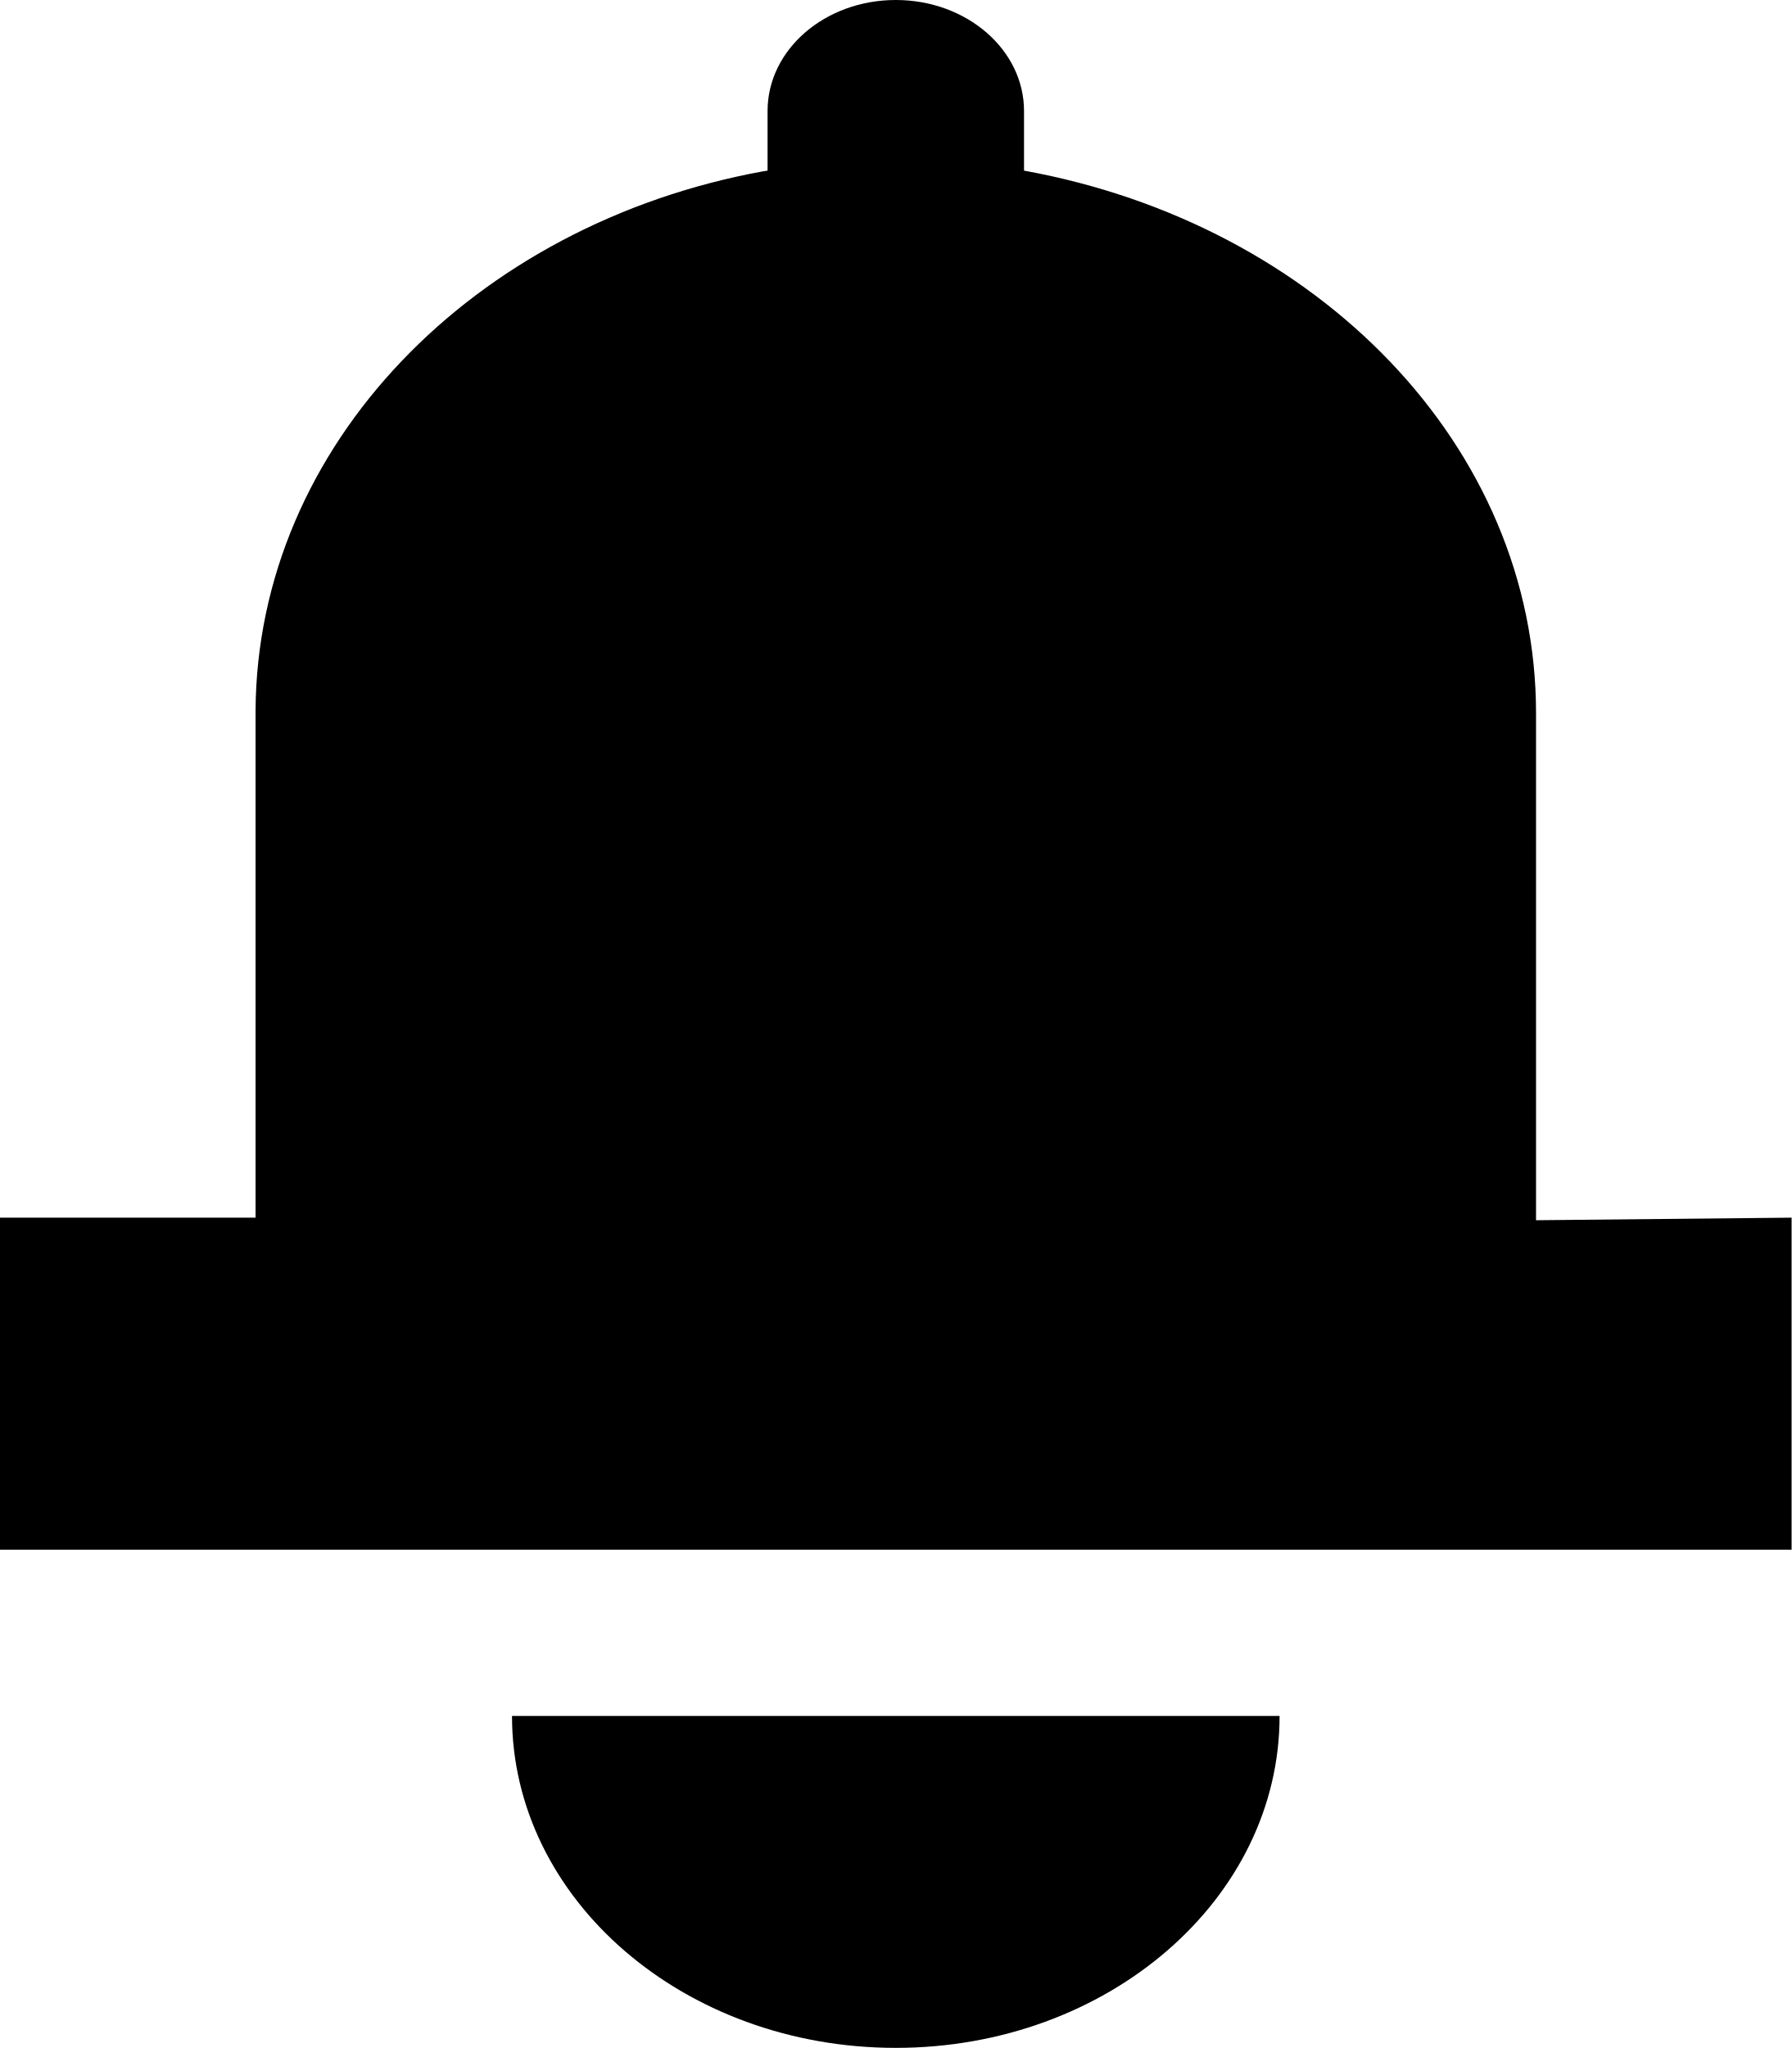
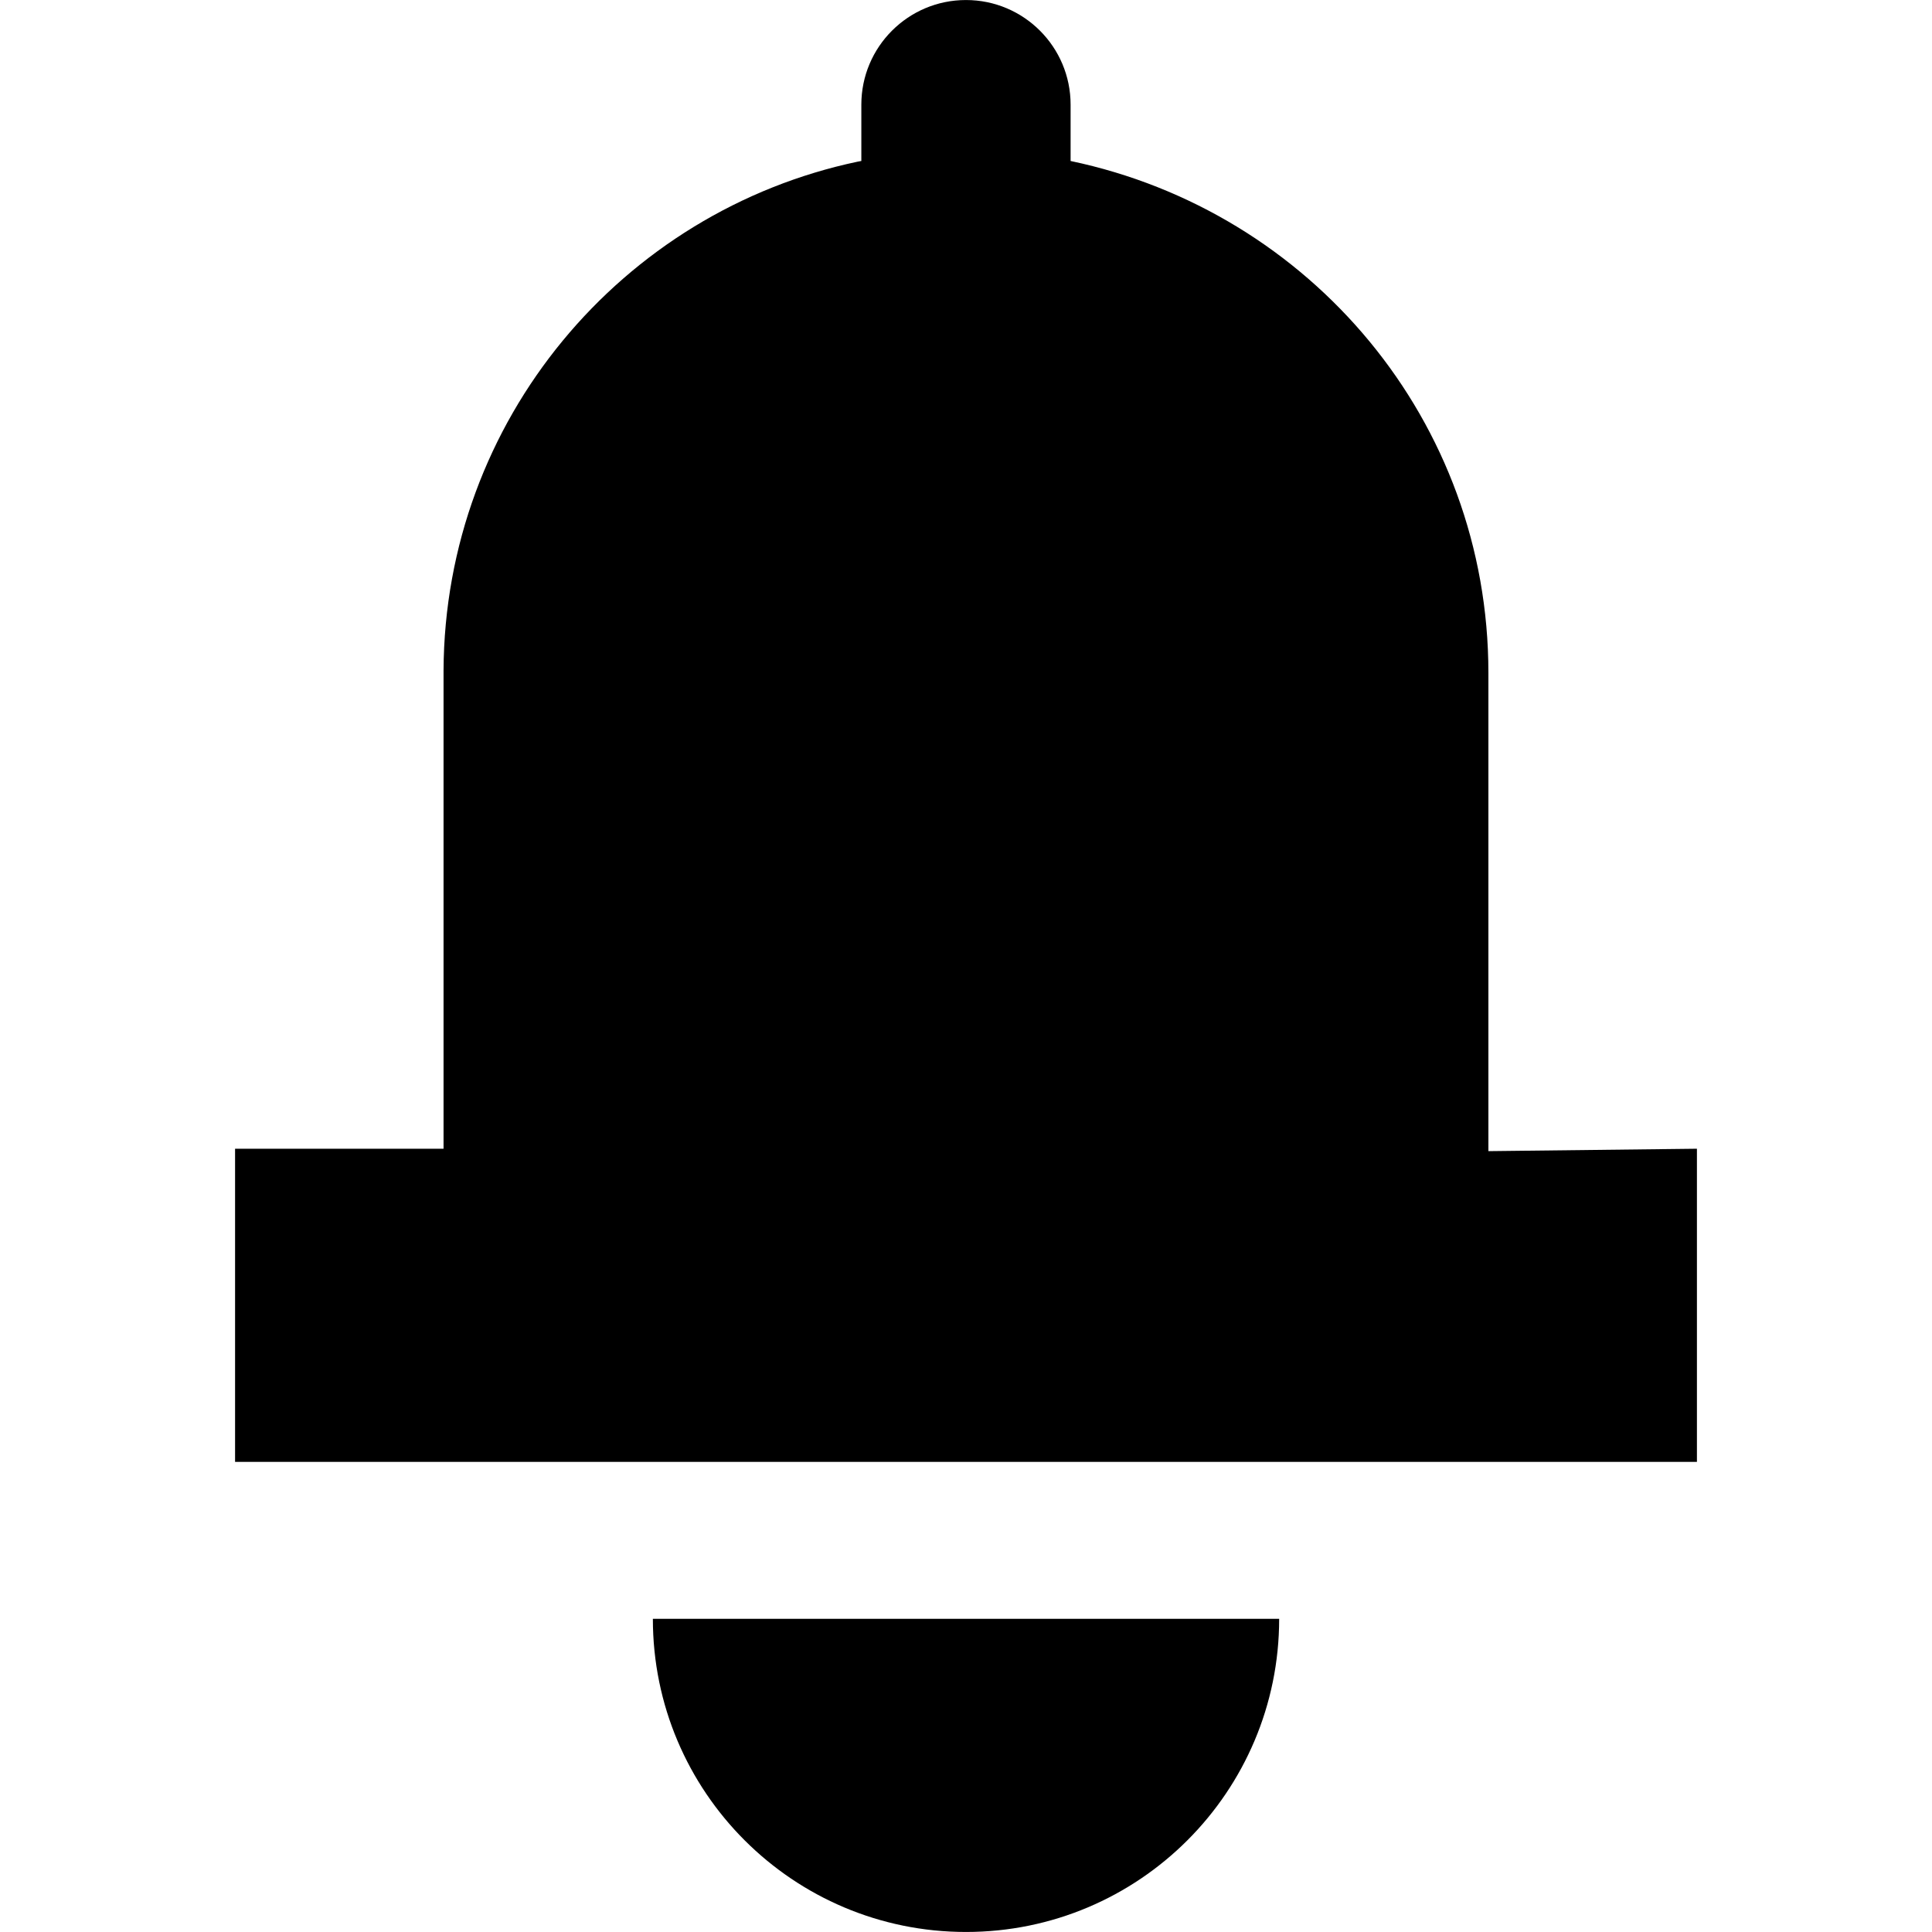
- <svg xmlns="http://www.w3.org/2000/svg" width="14" height="16" viewBox="0 0 14 16" fill="none">
-   <path d="M14 9.513V12.107H0V9.513H1.997V5.553C2.008 3.478 3.706 1.749 5.965 1.338L5.998 1.333V0.867C5.998 0.388 6.446 0 7 0C7.553 0 8.002 0.388 8.002 0.867V1.333C10.301 1.75 12.003 3.489 12.003 5.572V9.533L14 9.513ZM7 15.999C8.656 15.999 9.999 14.838 9.999 13.406H4.001C4.001 14.838 5.343 15.999 7 15.999Z" fill="currentColor" />
+ <svg fill="currentColor" viewBox="0 0 64 64" class="svg-icon" style="">
+   <path d="M56.213 38.053v10.374H7.787V38.053h6.906v-15.84c.038-8.3 5.912-15.216 13.728-16.86l.112-.02V3.467a3.466 3.466 0 0 1 6.932 0v1.866c7.954 1.668 13.84 8.624 13.84 16.956v15.844l6.908-.08ZM32 63.999c5.73 0 10.374-4.644 10.374-10.374H21.627c0 5.73 4.644 10.374 10.374 10.374H32Z" />
</svg>
